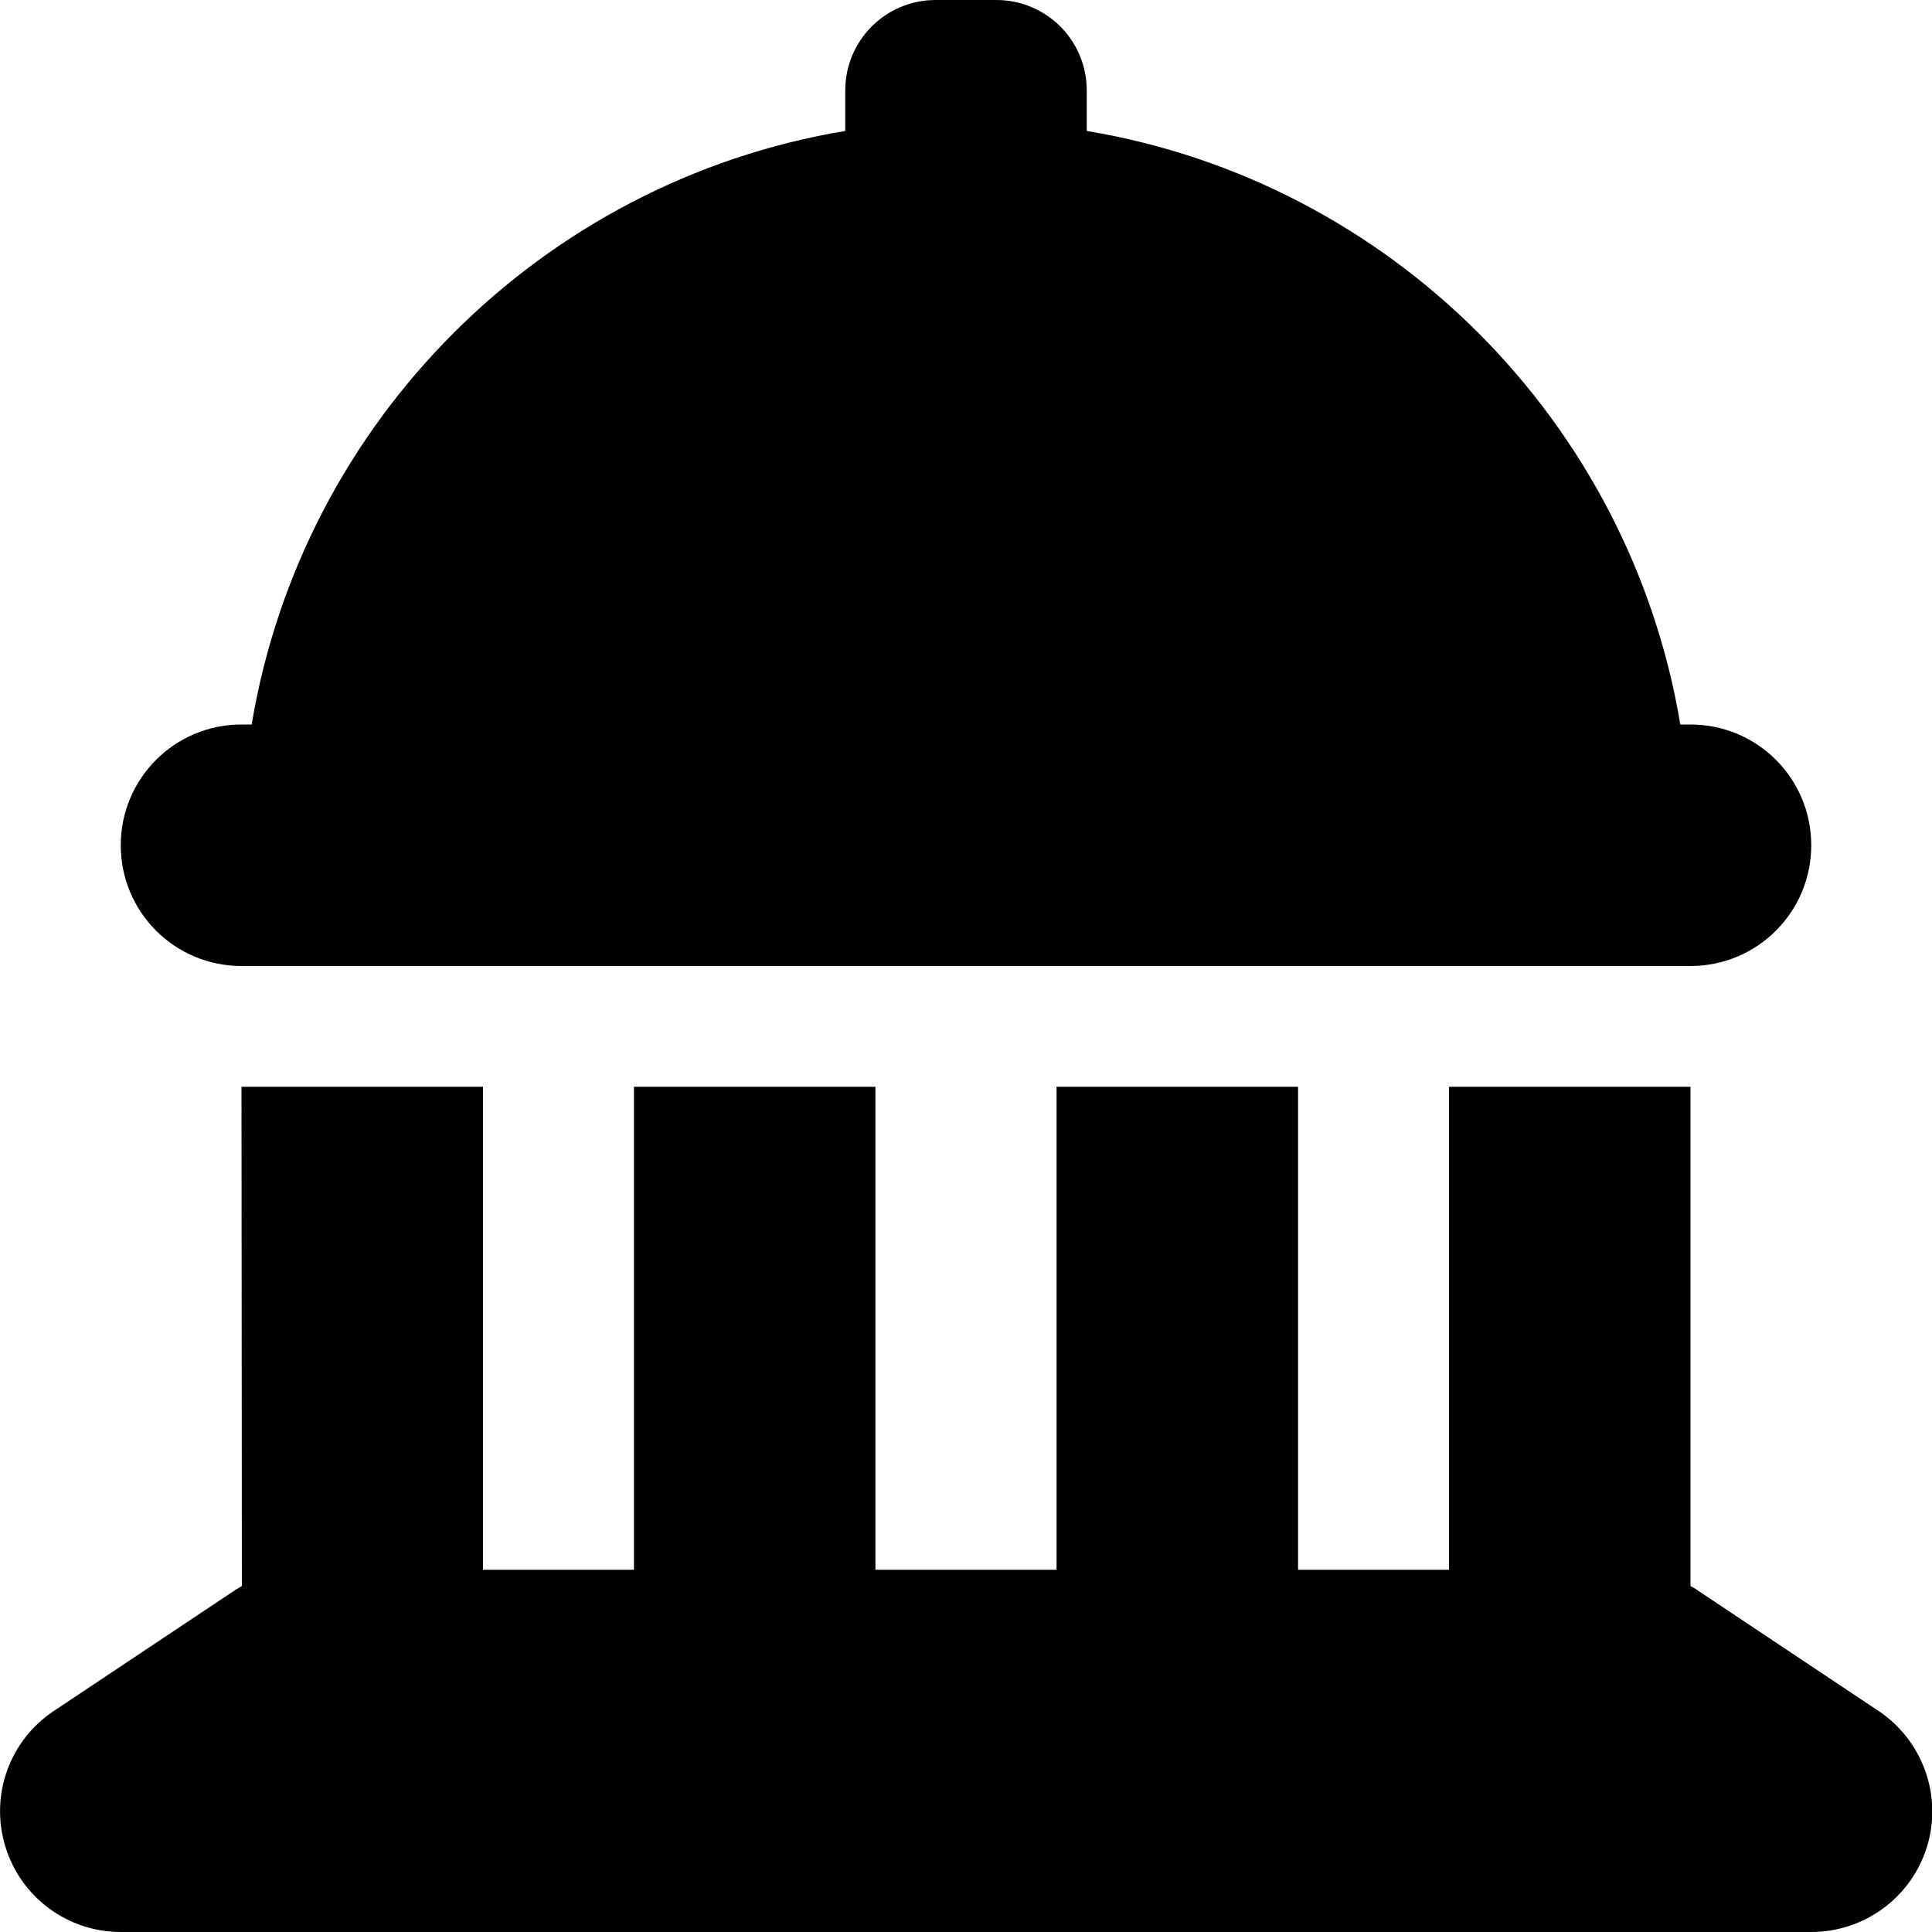
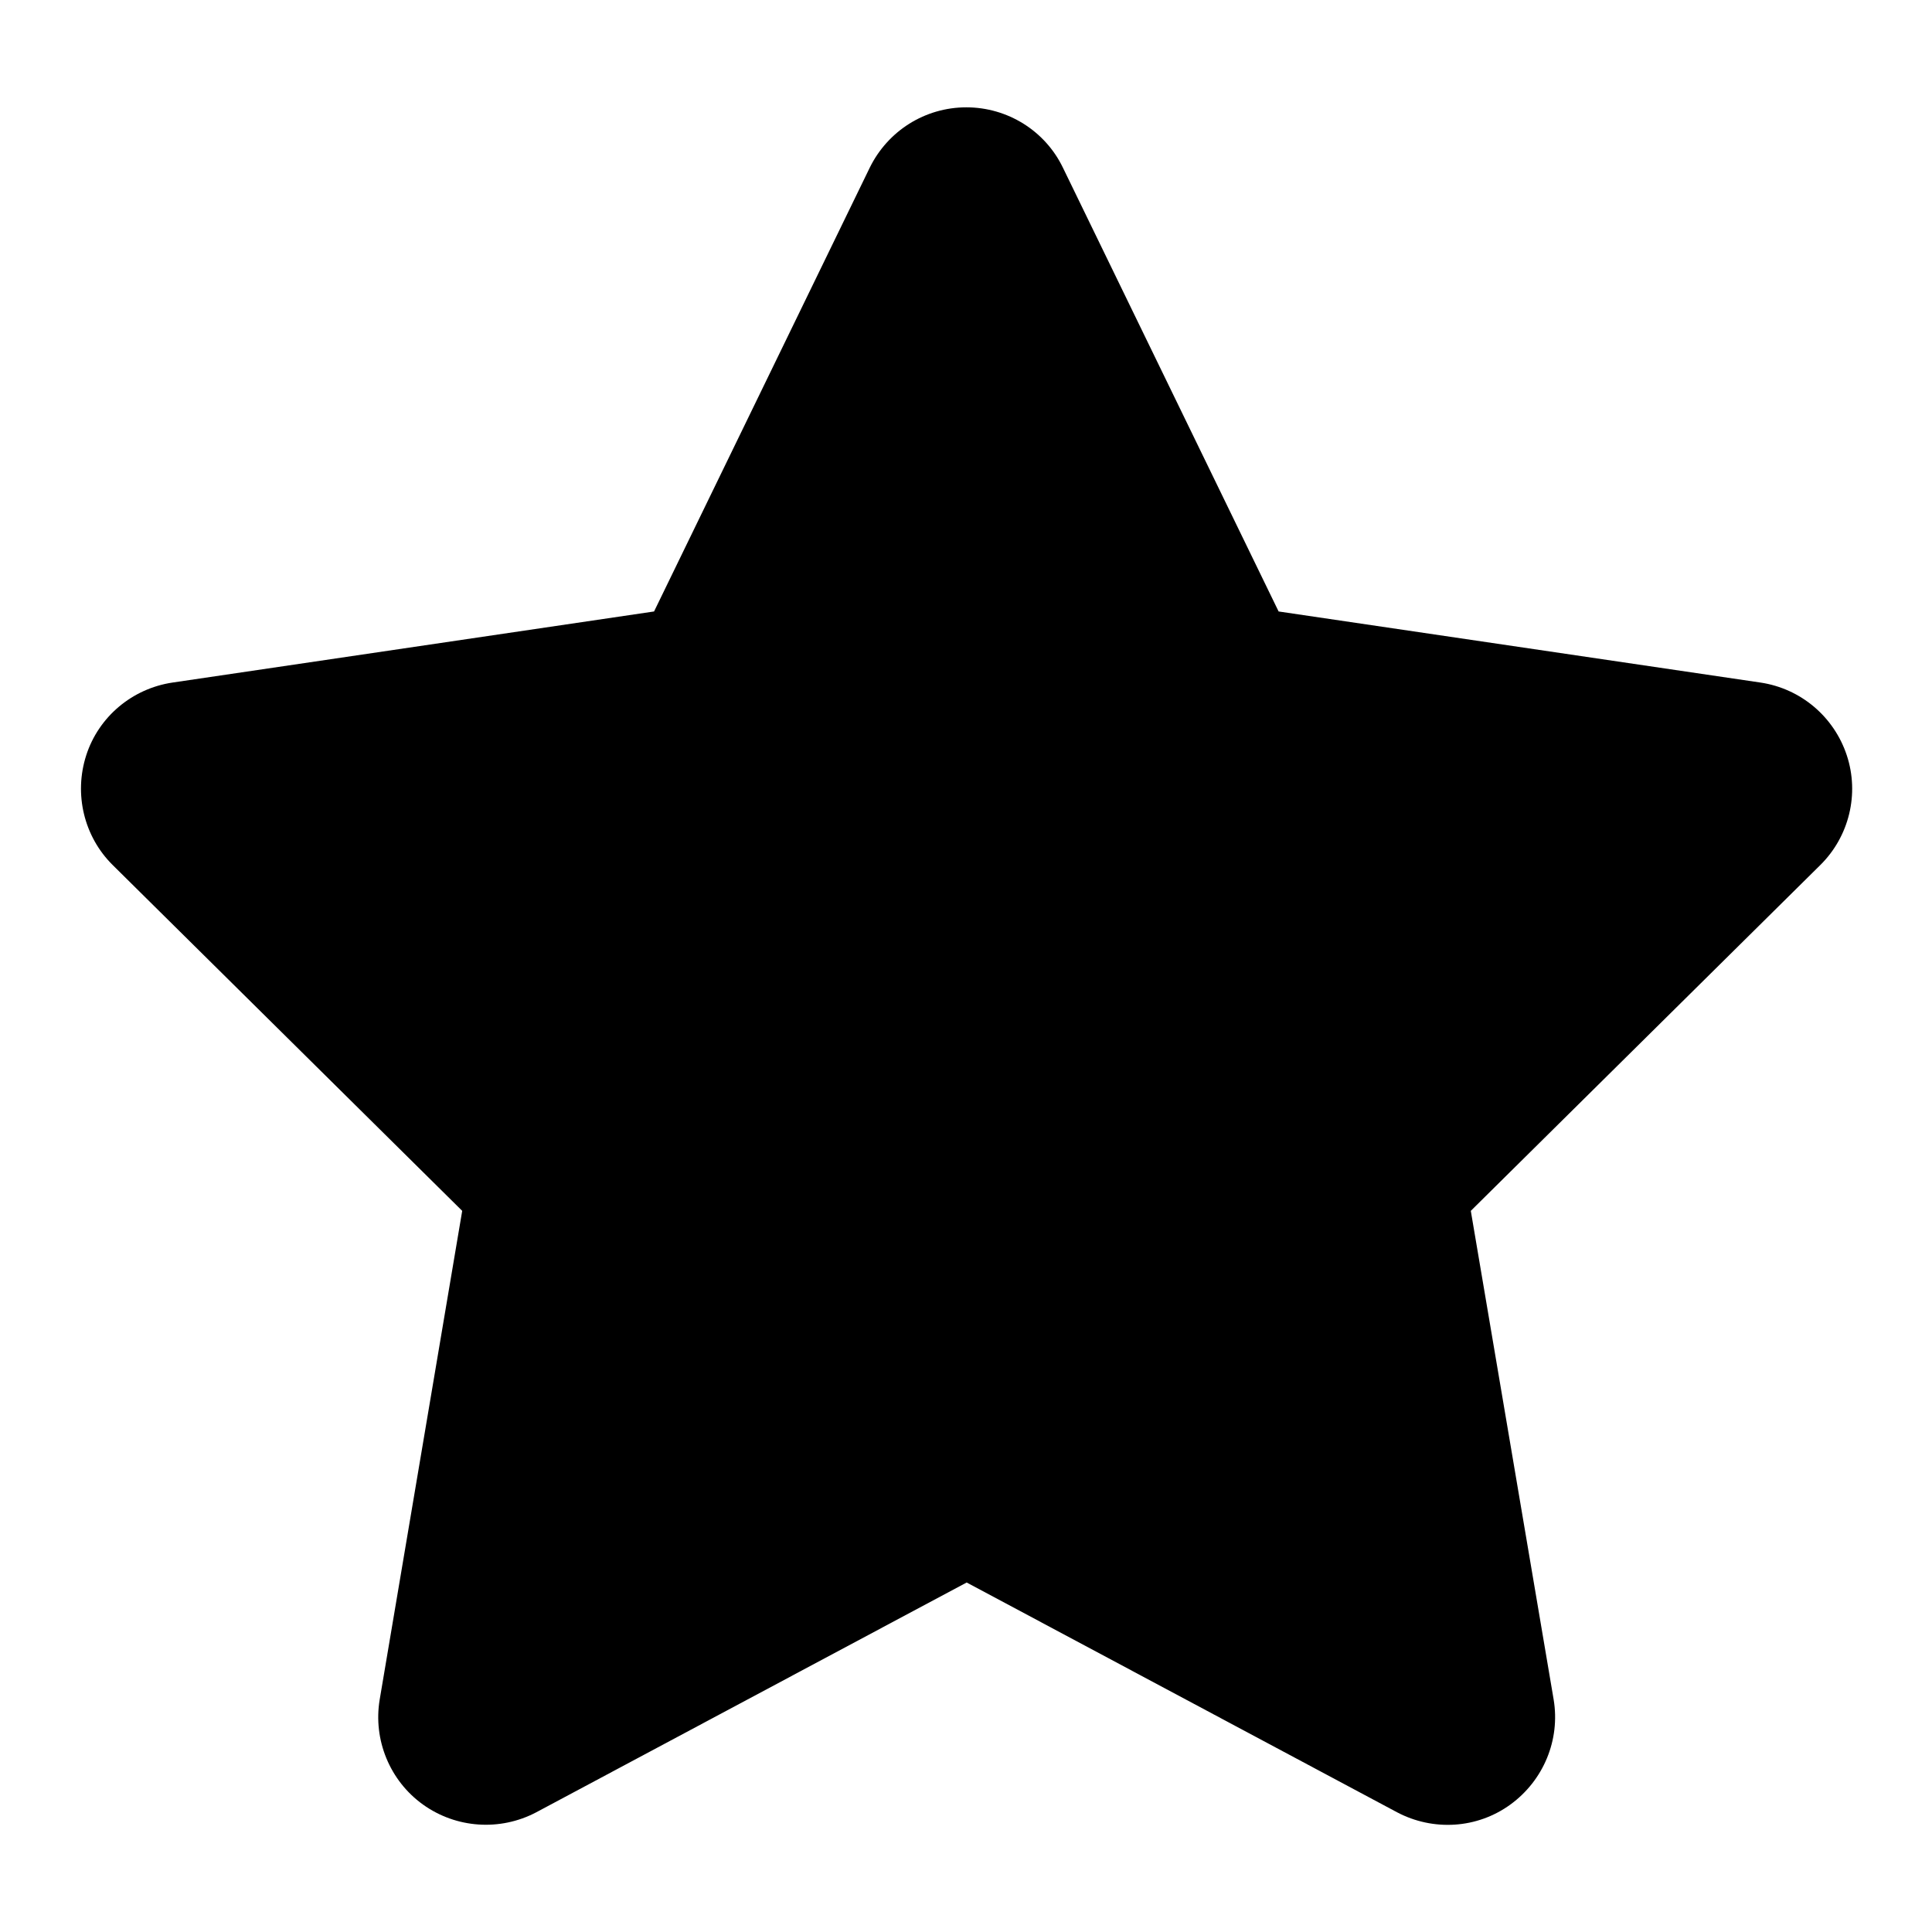
- <svg xmlns="http://www.w3.org/2000/svg" viewBox="0 0 512 512">
-   <path d="M248 0l16 0c13.3 0 24 10.7 24 24l0 10.7C368.4 48.1 431.9 111.6 445.3 192l2.7 0c17.7 0 32 14.3 32 32s-14.3 32-32 32L64 256c-17.7 0-32-14.3-32-32s14.3-32 32-32l2.7 0C80.1 111.6 143.6 48.1 224 34.7L224 24c0-13.3 10.7-24 24-24zM64 288l64 0 0 128 40 0 0-128 64 0 0 128 48 0 0-128 64 0 0 128 40 0 0-128 64 0 0 132.3c.6 .3 1.2 .7 1.8 1.1l48 32c11.7 7.8 17 22.4 12.9 35.9S494.1 512 480 512L32 512c-14.1 0-26.5-9.2-30.6-22.7s1.1-28.1 12.9-35.9l48-32c.6-.4 1.2-.7 1.8-1.1L64 288z" />
+ <svg xmlns="http://www.w3.org/2000/svg" viewBox="0 0 576 576">
+   <g transform="translate(0,32)">
+     <path fill="currentColor" d="M316.9 18C311.6 7 300.4 0 288.1 0s-23.4 7-28.8 18L195 150.3 51.4 171.5c-12 1.8-22 10.2-25.7 21.7s-.7 24.2 7.9 32.7L137.8 329 113.2 474.7c-2 12 3 24.2 12.9 31.3s23 8 33.8 2.3l128.3-68.5 128.3 68.5c10.8 5.7 23.9 4.9 33.8-2.3s14.9-19.3 12.9-31.3L438.5 329 542.7 225.9c8.6-8.5 11.7-21.2 7.9-32.7s-13.7-19.9-25.7-21.7L381.2 150.3 316.9 18z" />
+   </g>
</svg>
